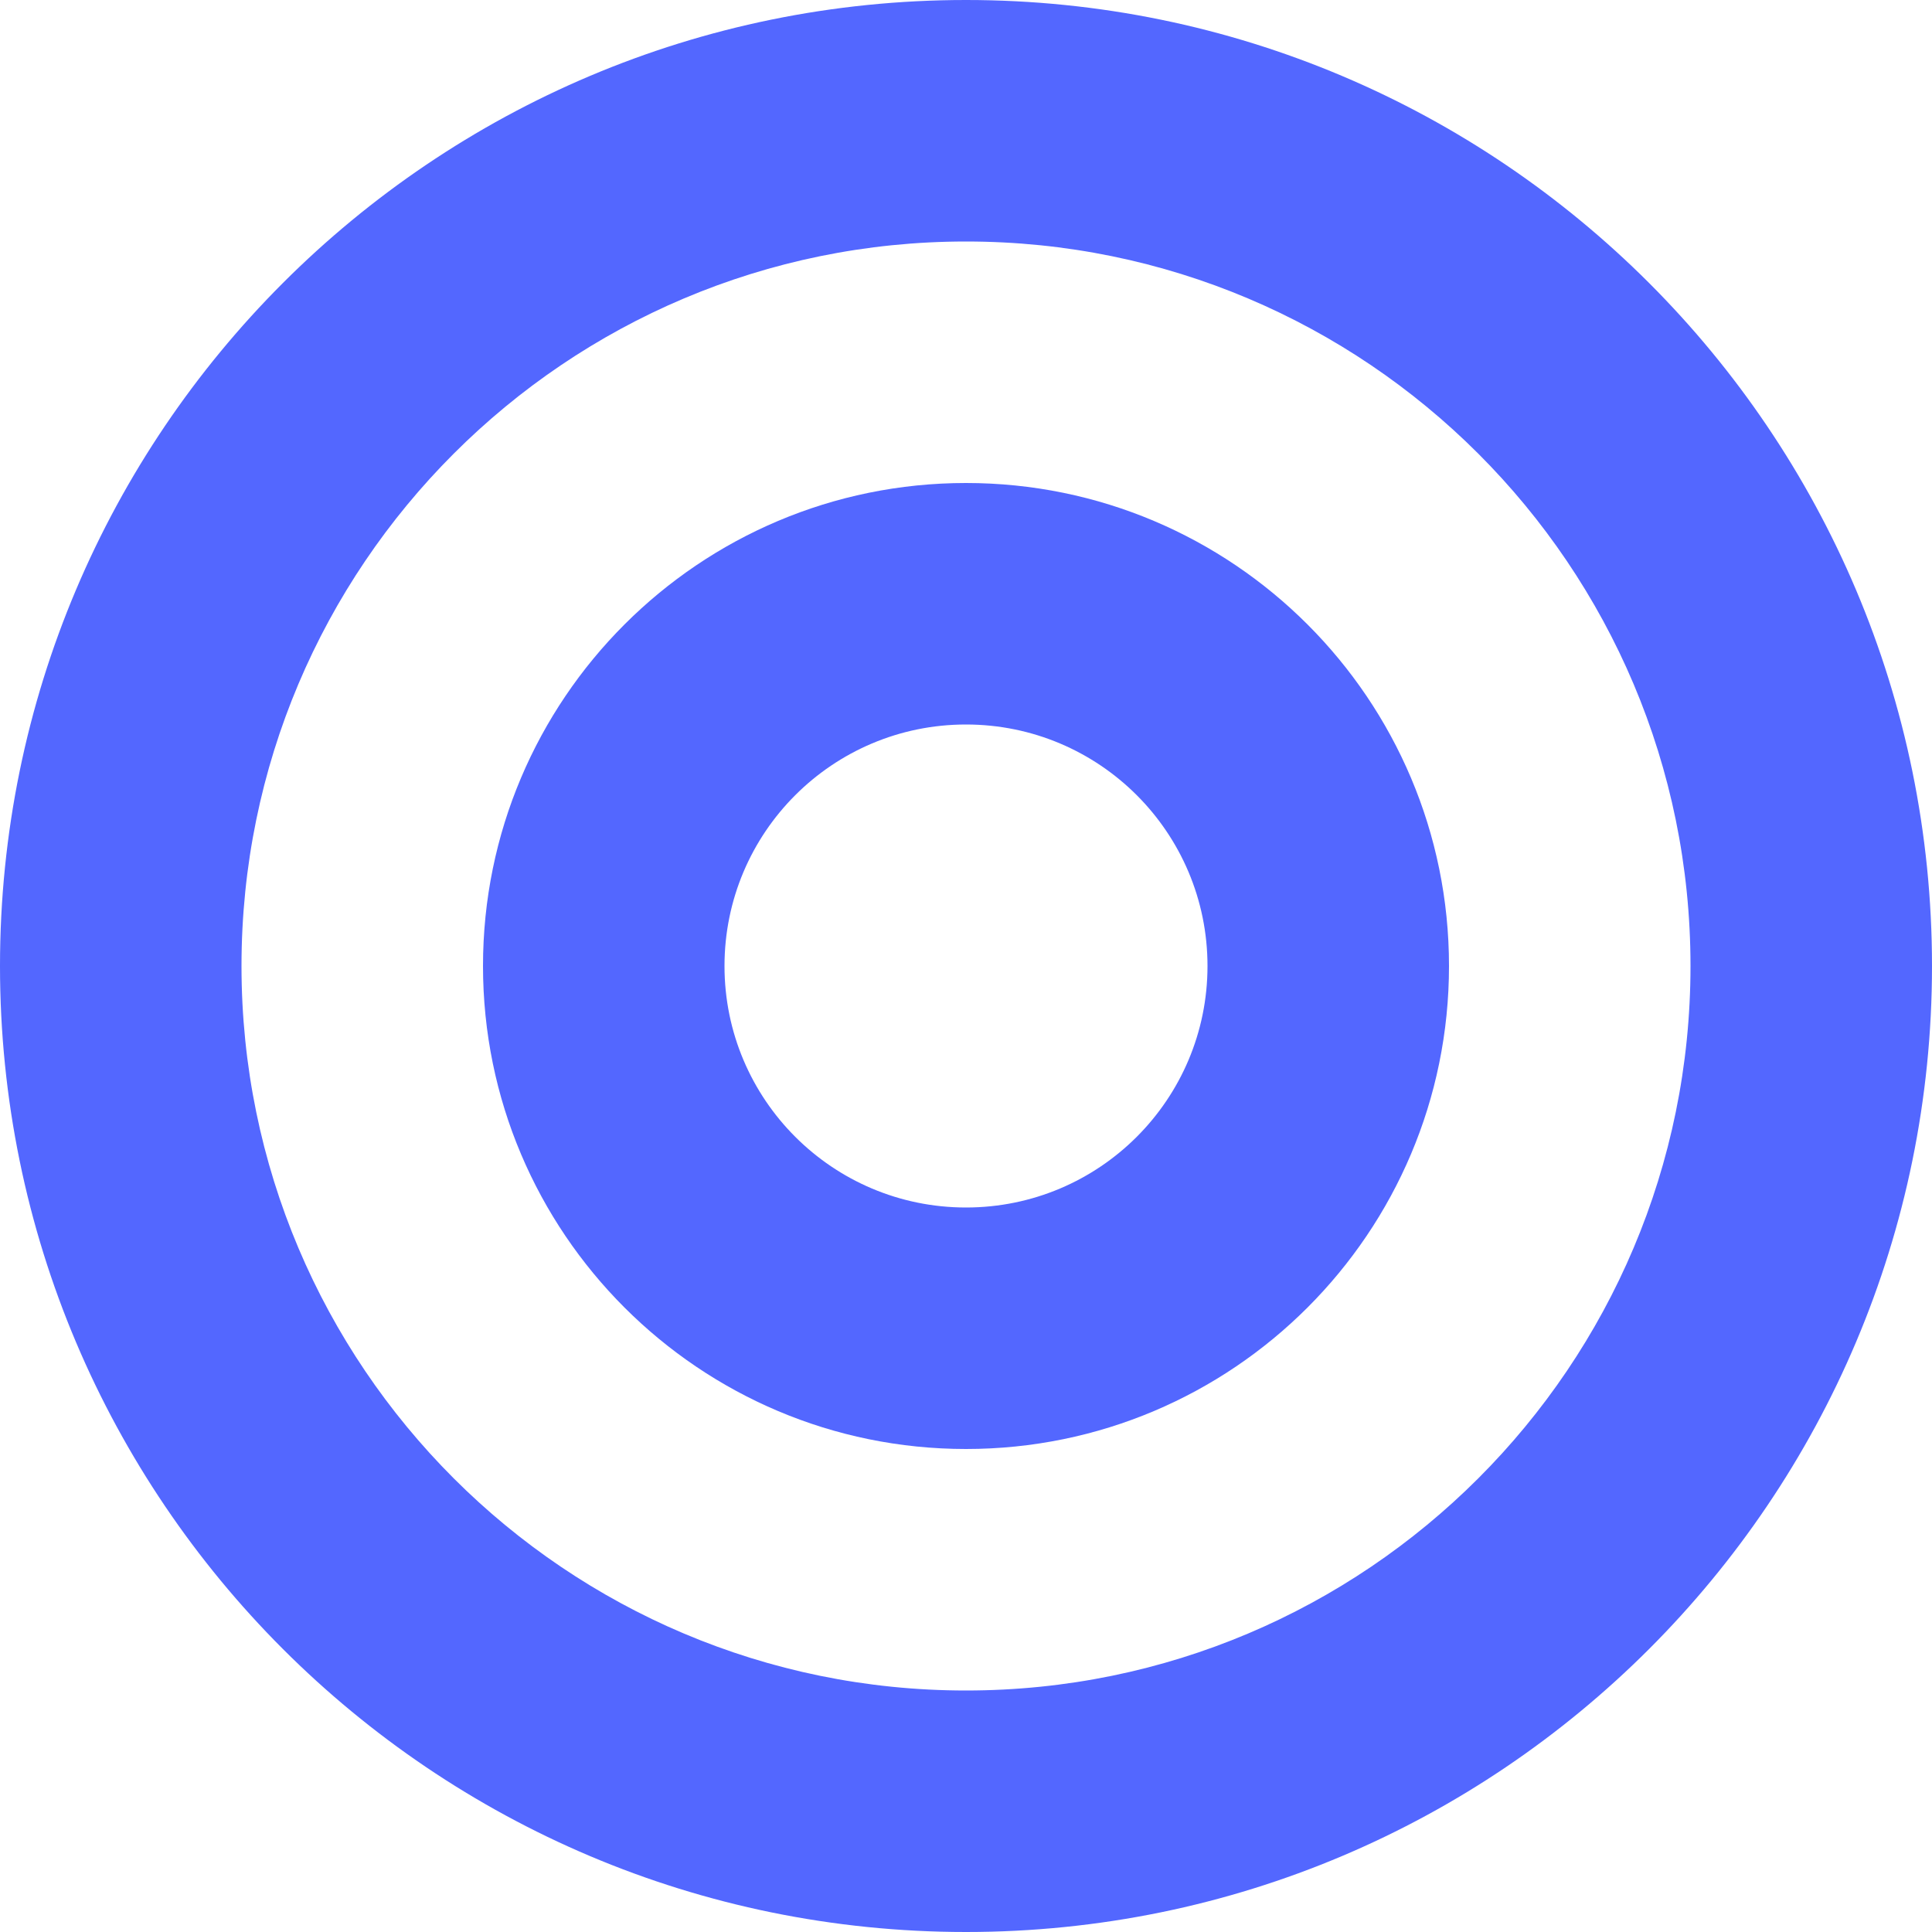
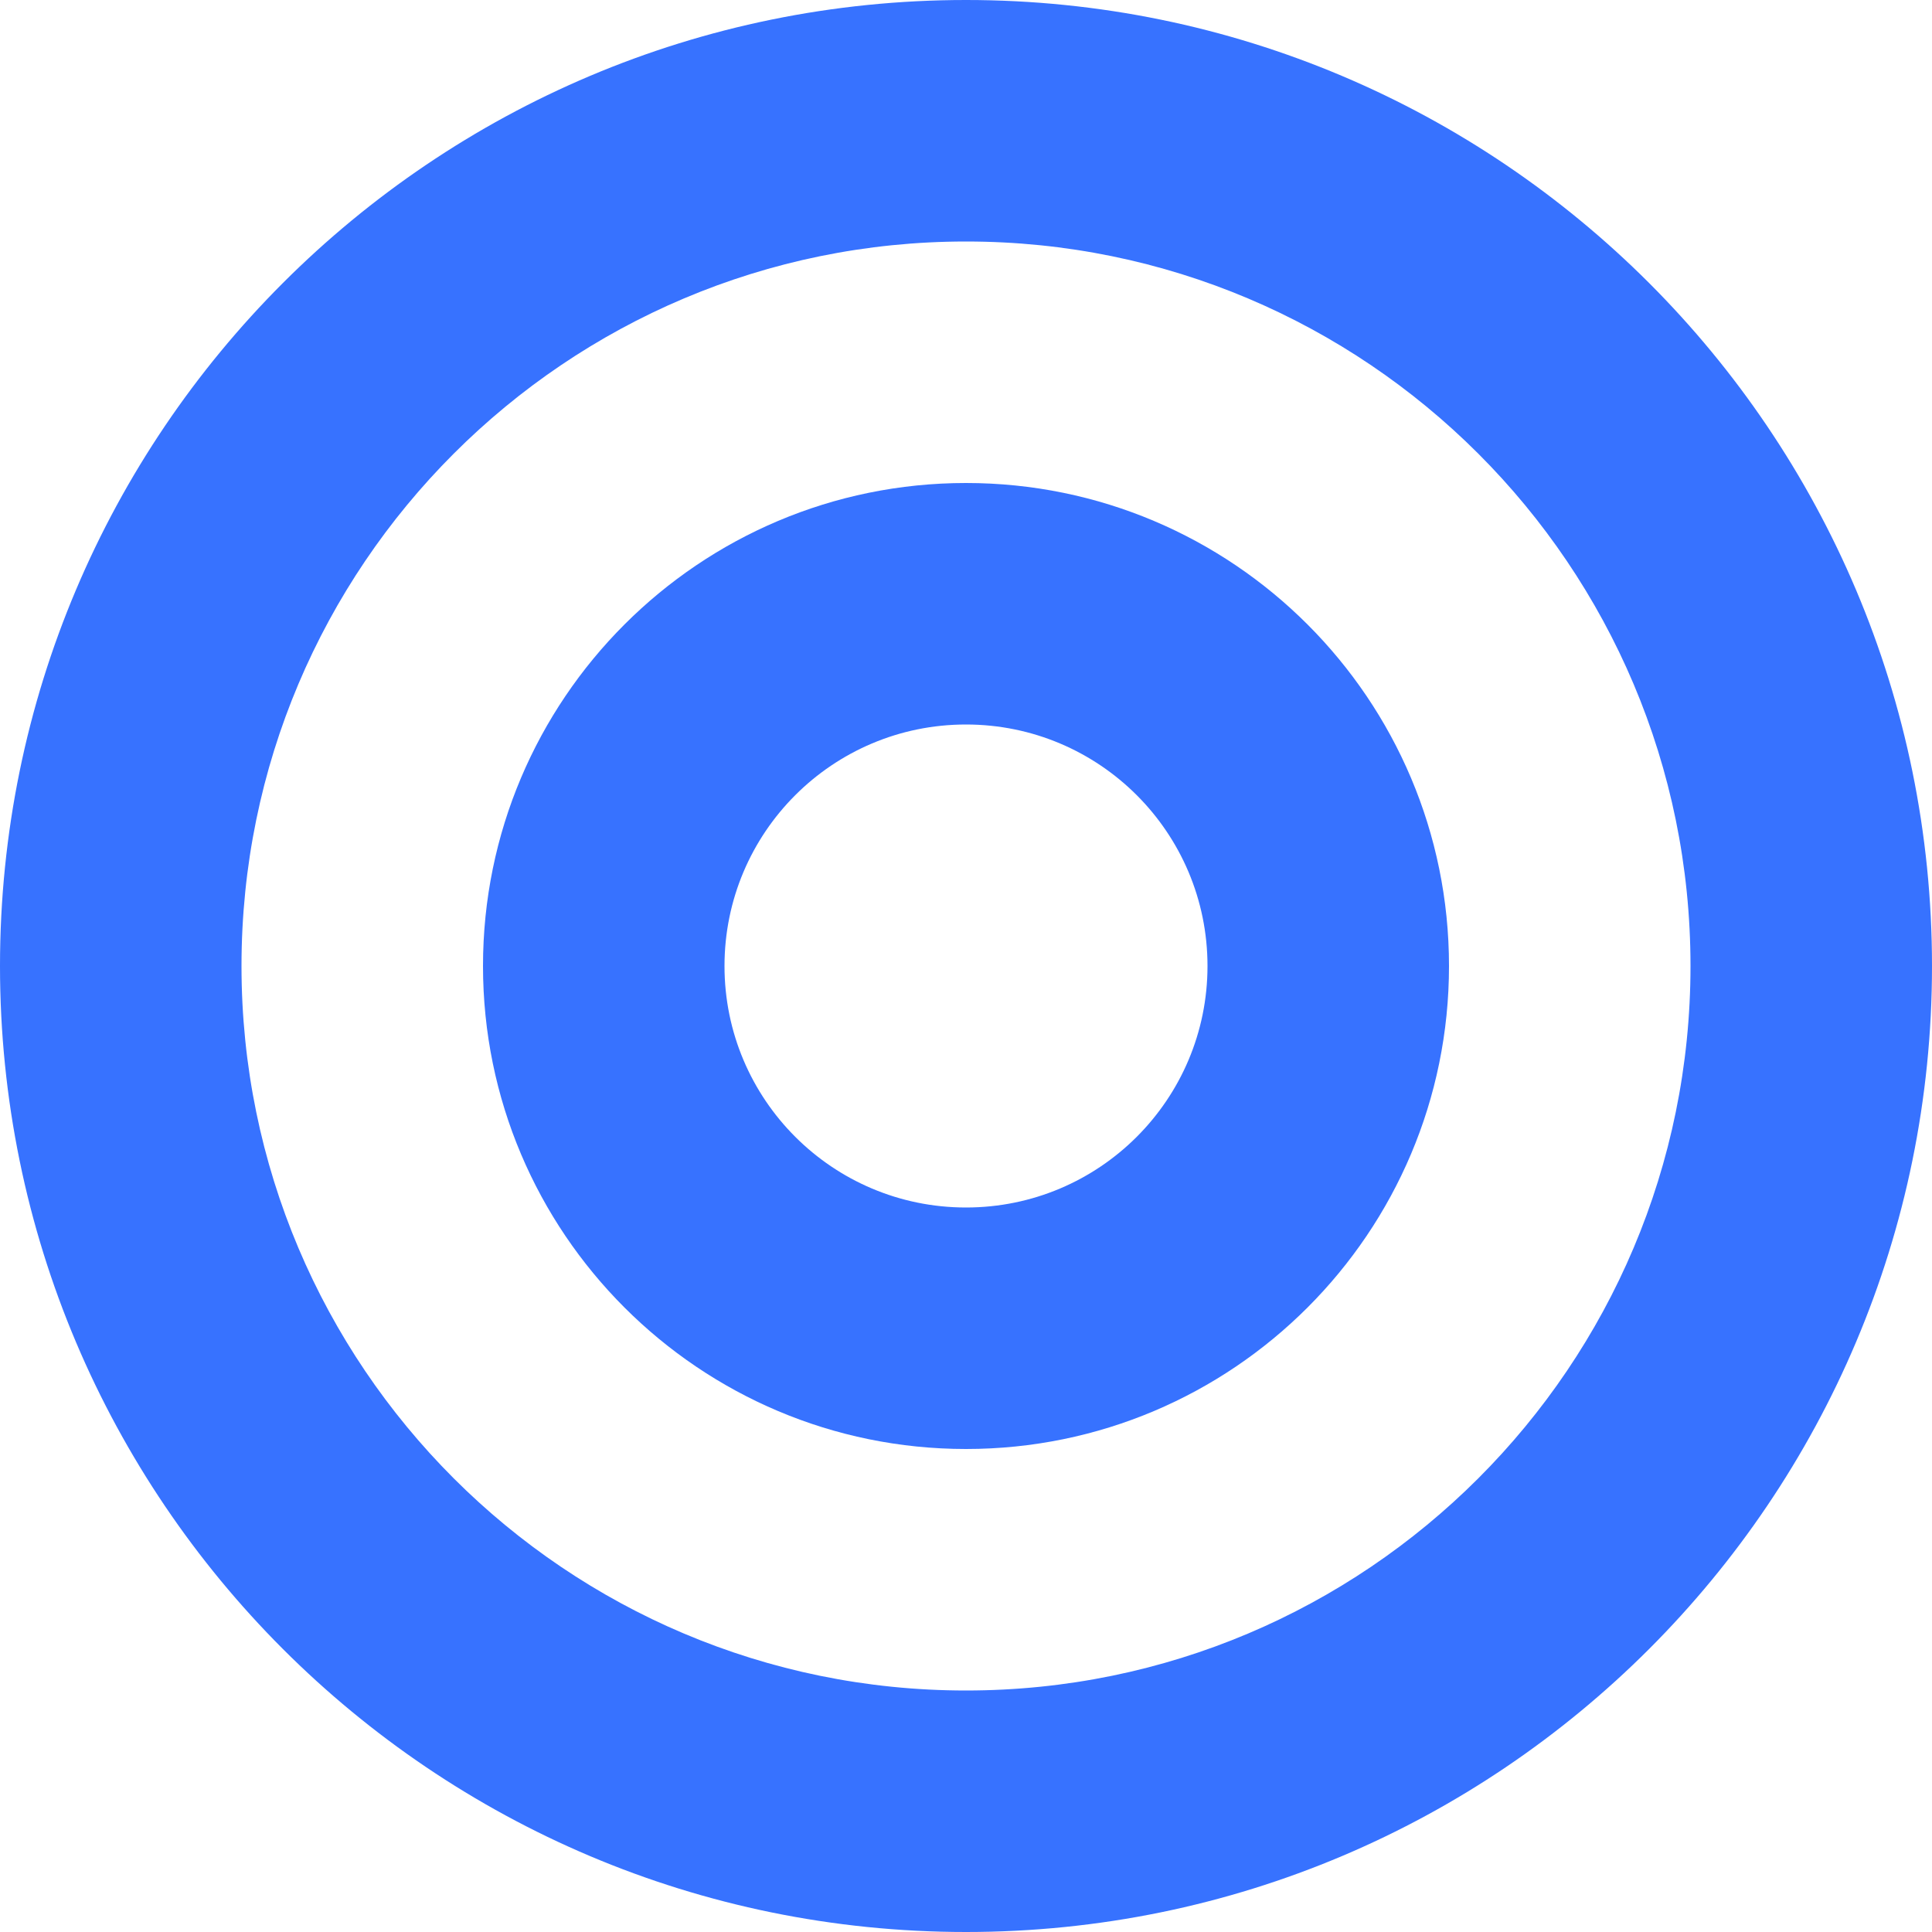
<svg xmlns="http://www.w3.org/2000/svg" width="800px" height="800px" viewBox="0 0 16 16" fill="none">
-   <path fill-rule="evenodd" clip-rule="evenodd" d="M8 4C5.791 4 4 5.791 4 8C4 10.209 5.791 12 8 12C10.209 12 12 10.209 12 8C12 5.791 10.209 4 8 4ZM6 8C6 6.895 6.895 6 8 6C9.105 6 10 6.895 10 8C10 9.105 9.105 10 8 10C6.895 10 6 9.105 6 8Z" fill="#5367FF" />
-   <path fill-rule="evenodd" clip-rule="evenodd" d="M8 0C3.582 0 0 3.582 0 8C0 12.418 3.582 16 8 16C12.418 16 16 12.418 16 8C16 3.582 12.418 0 8 0ZM2 8C2 4.686 4.686 2 8 2C11.314 2 14 4.686 14 8C14 11.314 11.314 14 8 14C4.686 14 2 11.314 2 8Z" fill="#5367FF" />
+   <path fill-rule="evenodd" clip-rule="evenodd" d="M8 4C5.791 4 4 5.791 4 8C4 10.209 5.791 12 8 12C10.209 12 12 10.209 12 8C12 5.791 10.209 4 8 4ZM6 8C6 6.895 6.895 6 8 6C9.105 6 10 6.895 10 8C10 9.105 9.105 10 8 10C6.895 10 6 9.105 6 8Z" fill="#3772ff" />
+   <path fill-rule="evenodd" clip-rule="evenodd" d="M8 0C3.582 0 0 3.582 0 8C0 12.418 3.582 16 8 16C12.418 16 16 12.418 16 8C16 3.582 12.418 0 8 0ZM2 8C2 4.686 4.686 2 8 2C11.314 2 14 4.686 14 8C14 11.314 11.314 14 8 14C4.686 14 2 11.314 2 8Z" fill="#3772ff" />
</svg>
